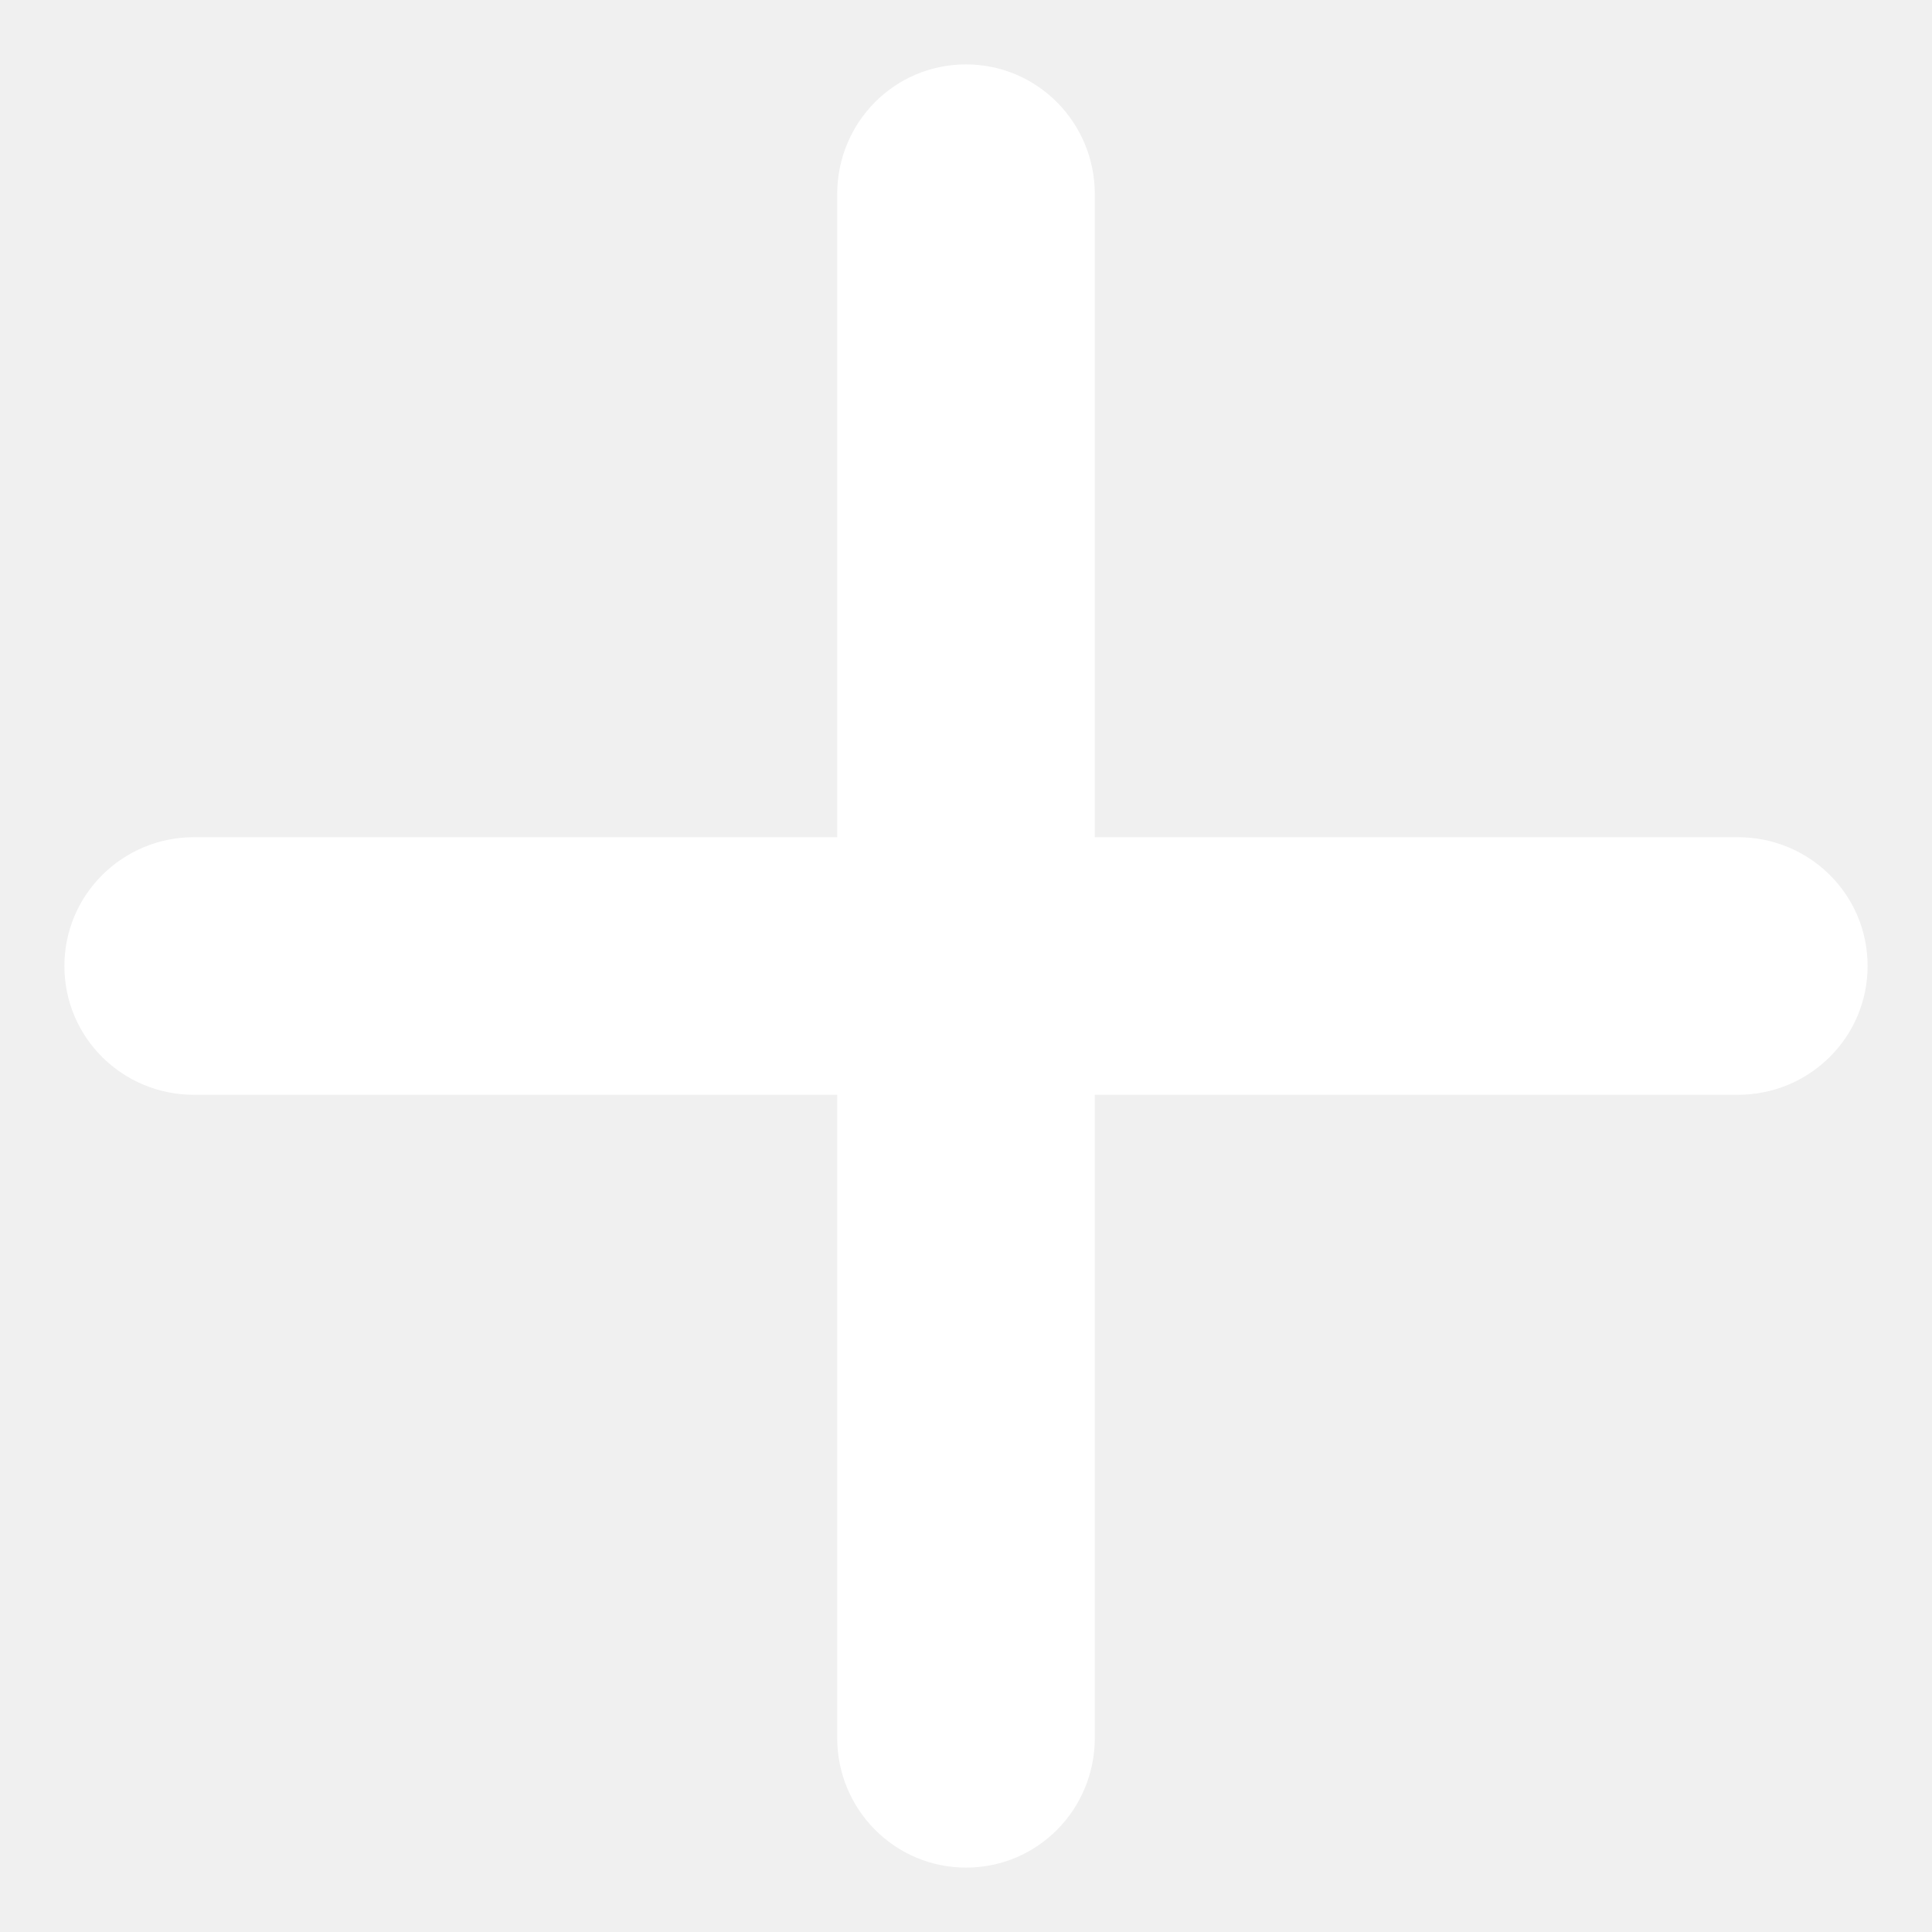
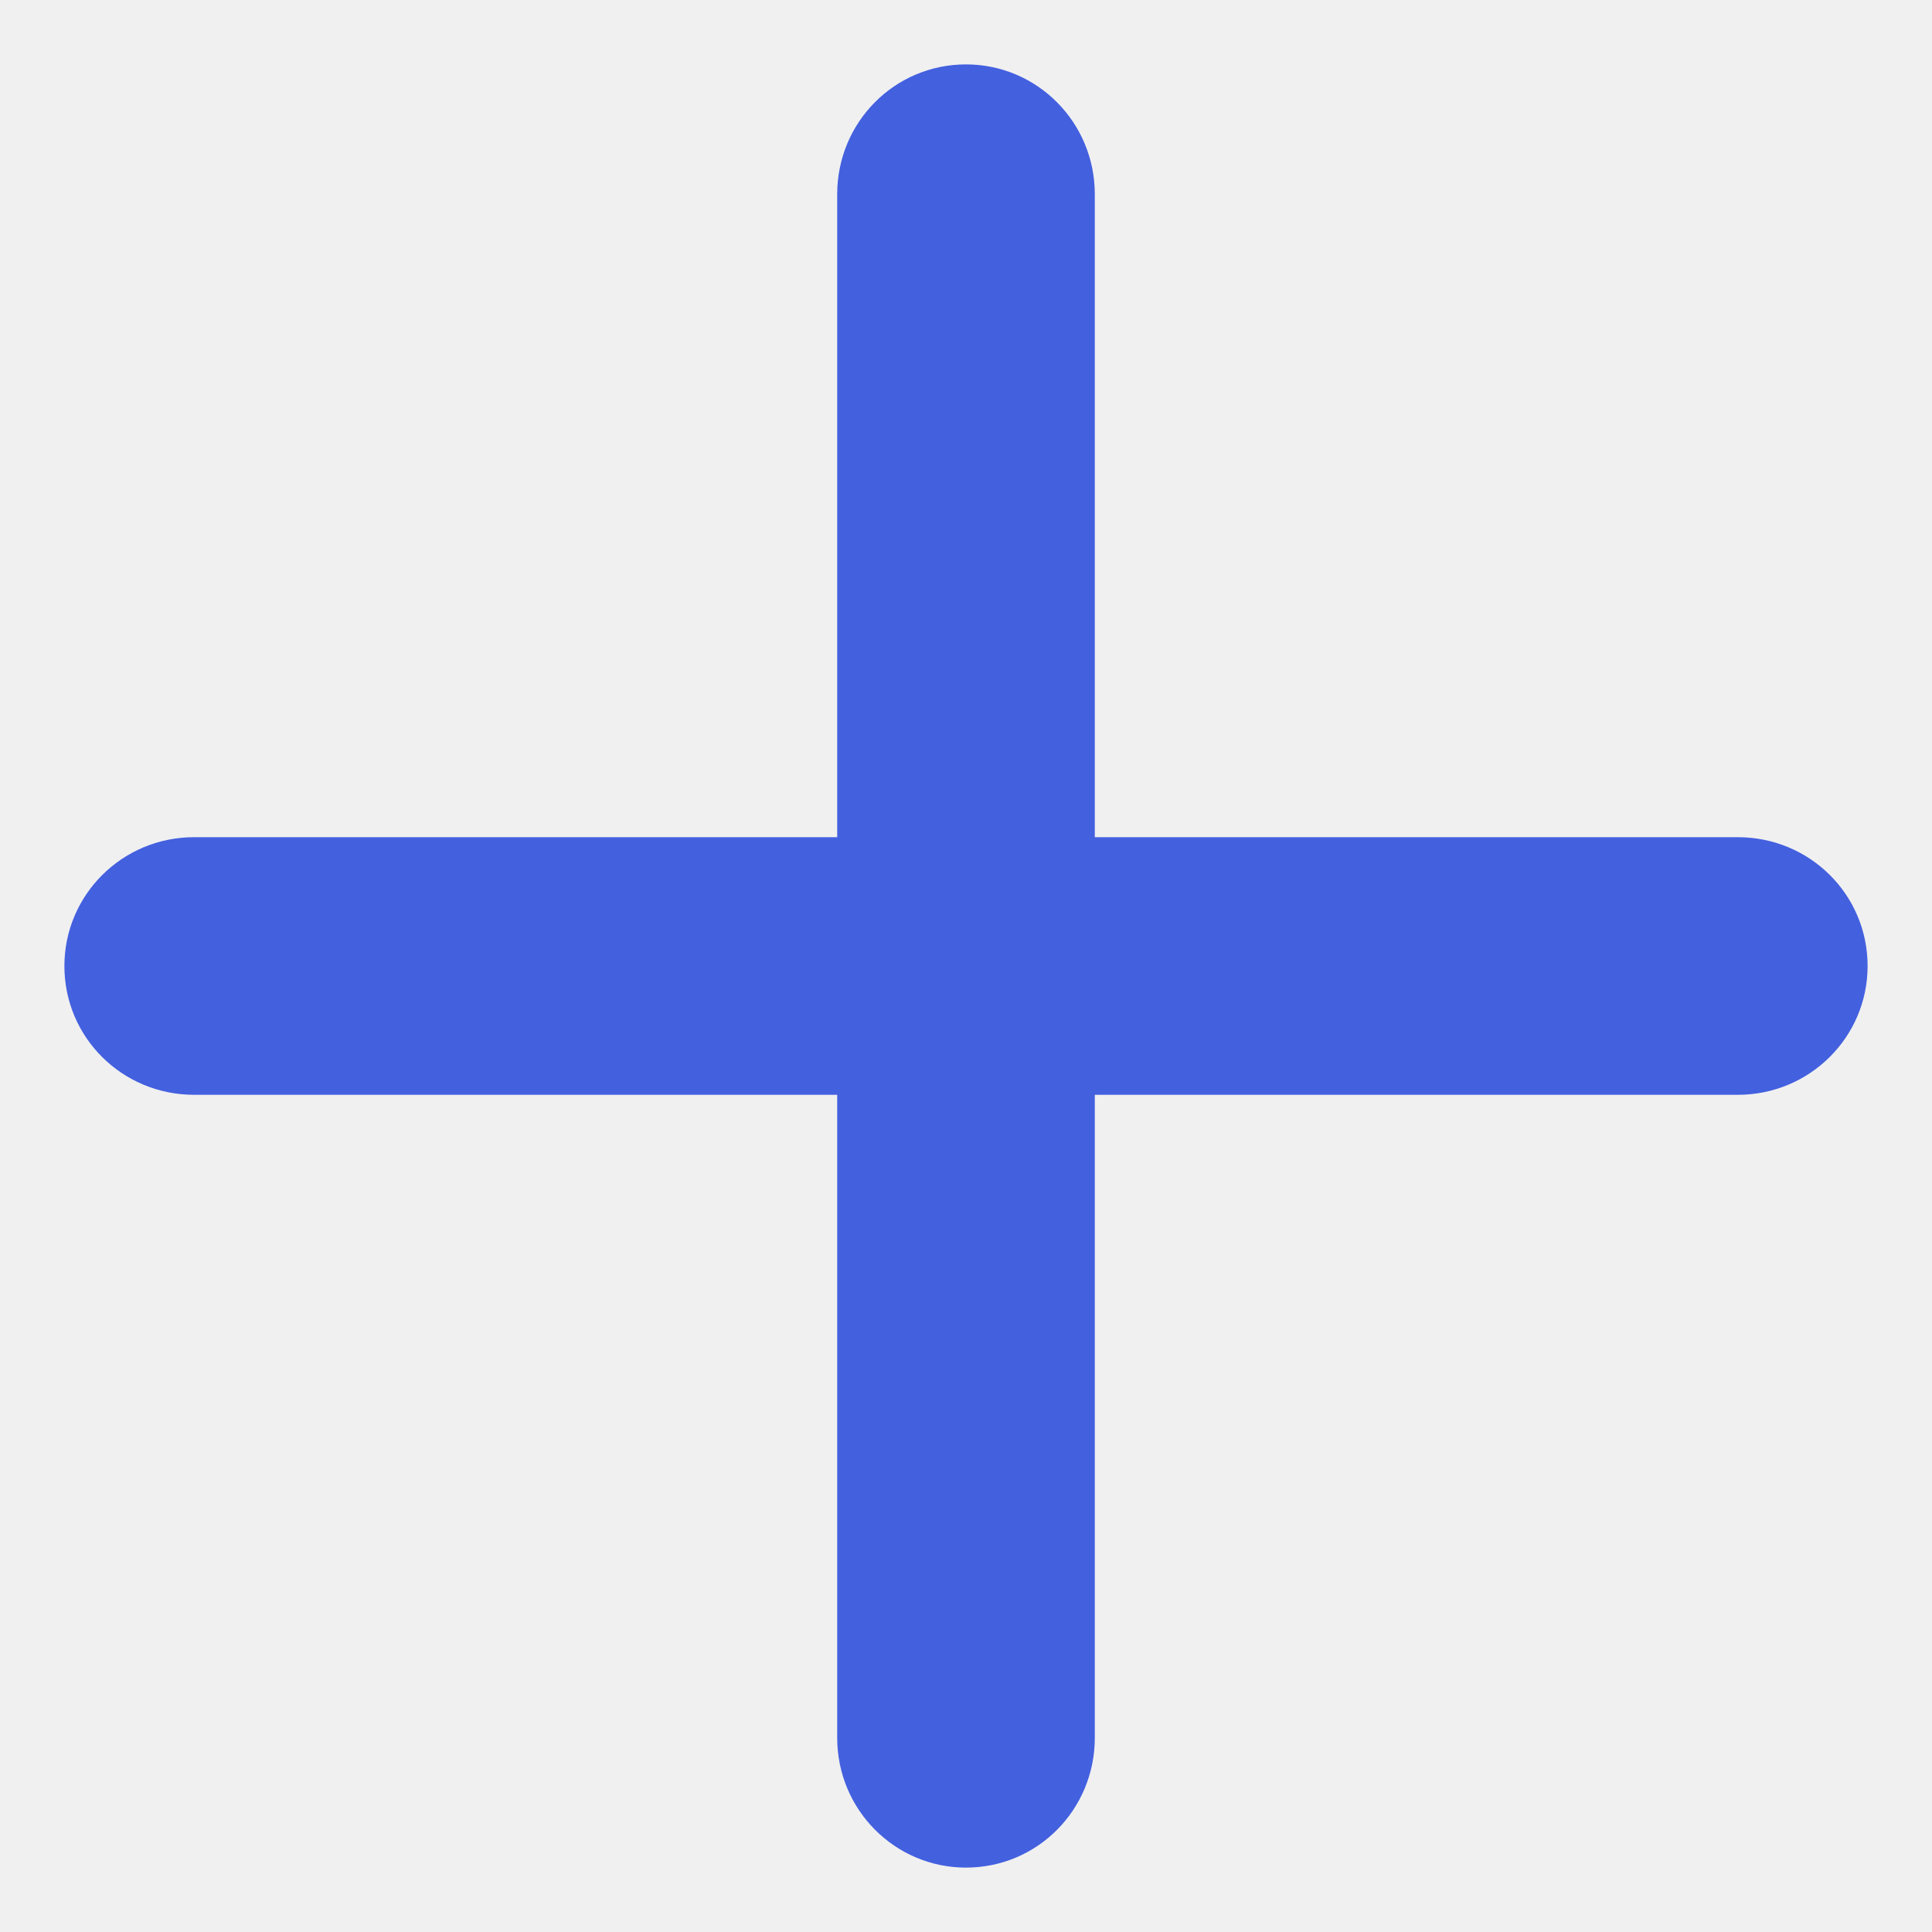
<svg xmlns="http://www.w3.org/2000/svg" width="12" height="12" viewBox="0 0 12 12" fill="none">
-   <path fill-rule="evenodd" clip-rule="evenodd" d="M6.8 5.2V1.206C6.8 0.76 6.442 0.4 6 0.4C5.555 0.4 5.2 0.761 5.2 1.206V5.2H1.205C0.76 5.2 0.4 5.558 0.4 6C0.4 6.445 0.761 6.8 1.205 6.8H5.2V10.794C5.2 11.24 5.558 11.6 6 11.6C6.445 11.6 6.8 11.239 6.8 10.794V6.8H10.794C11.24 6.8 11.6 6.442 11.6 6C11.6 5.555 11.239 5.2 10.794 5.2H6.8Z" fill="white" />
+   <path fill-rule="evenodd" clip-rule="evenodd" d="M6.8 5.2V1.206C6.8 0.76 6.442 0.4 6 0.4C5.555 0.4 5.2 0.761 5.2 1.206V5.2H1.205C0.76 5.2 0.4 5.558 0.4 6C0.4 6.445 0.761 6.8 1.205 6.8H5.2V10.794C5.2 11.24 5.558 11.6 6 11.6C6.445 11.6 6.8 11.239 6.8 10.794V6.8H10.794C11.24 6.8 11.6 6.442 11.6 6C11.6 5.555 11.239 5.2 10.794 5.2H6.8Z" fill="#4360DF" />
</svg>
